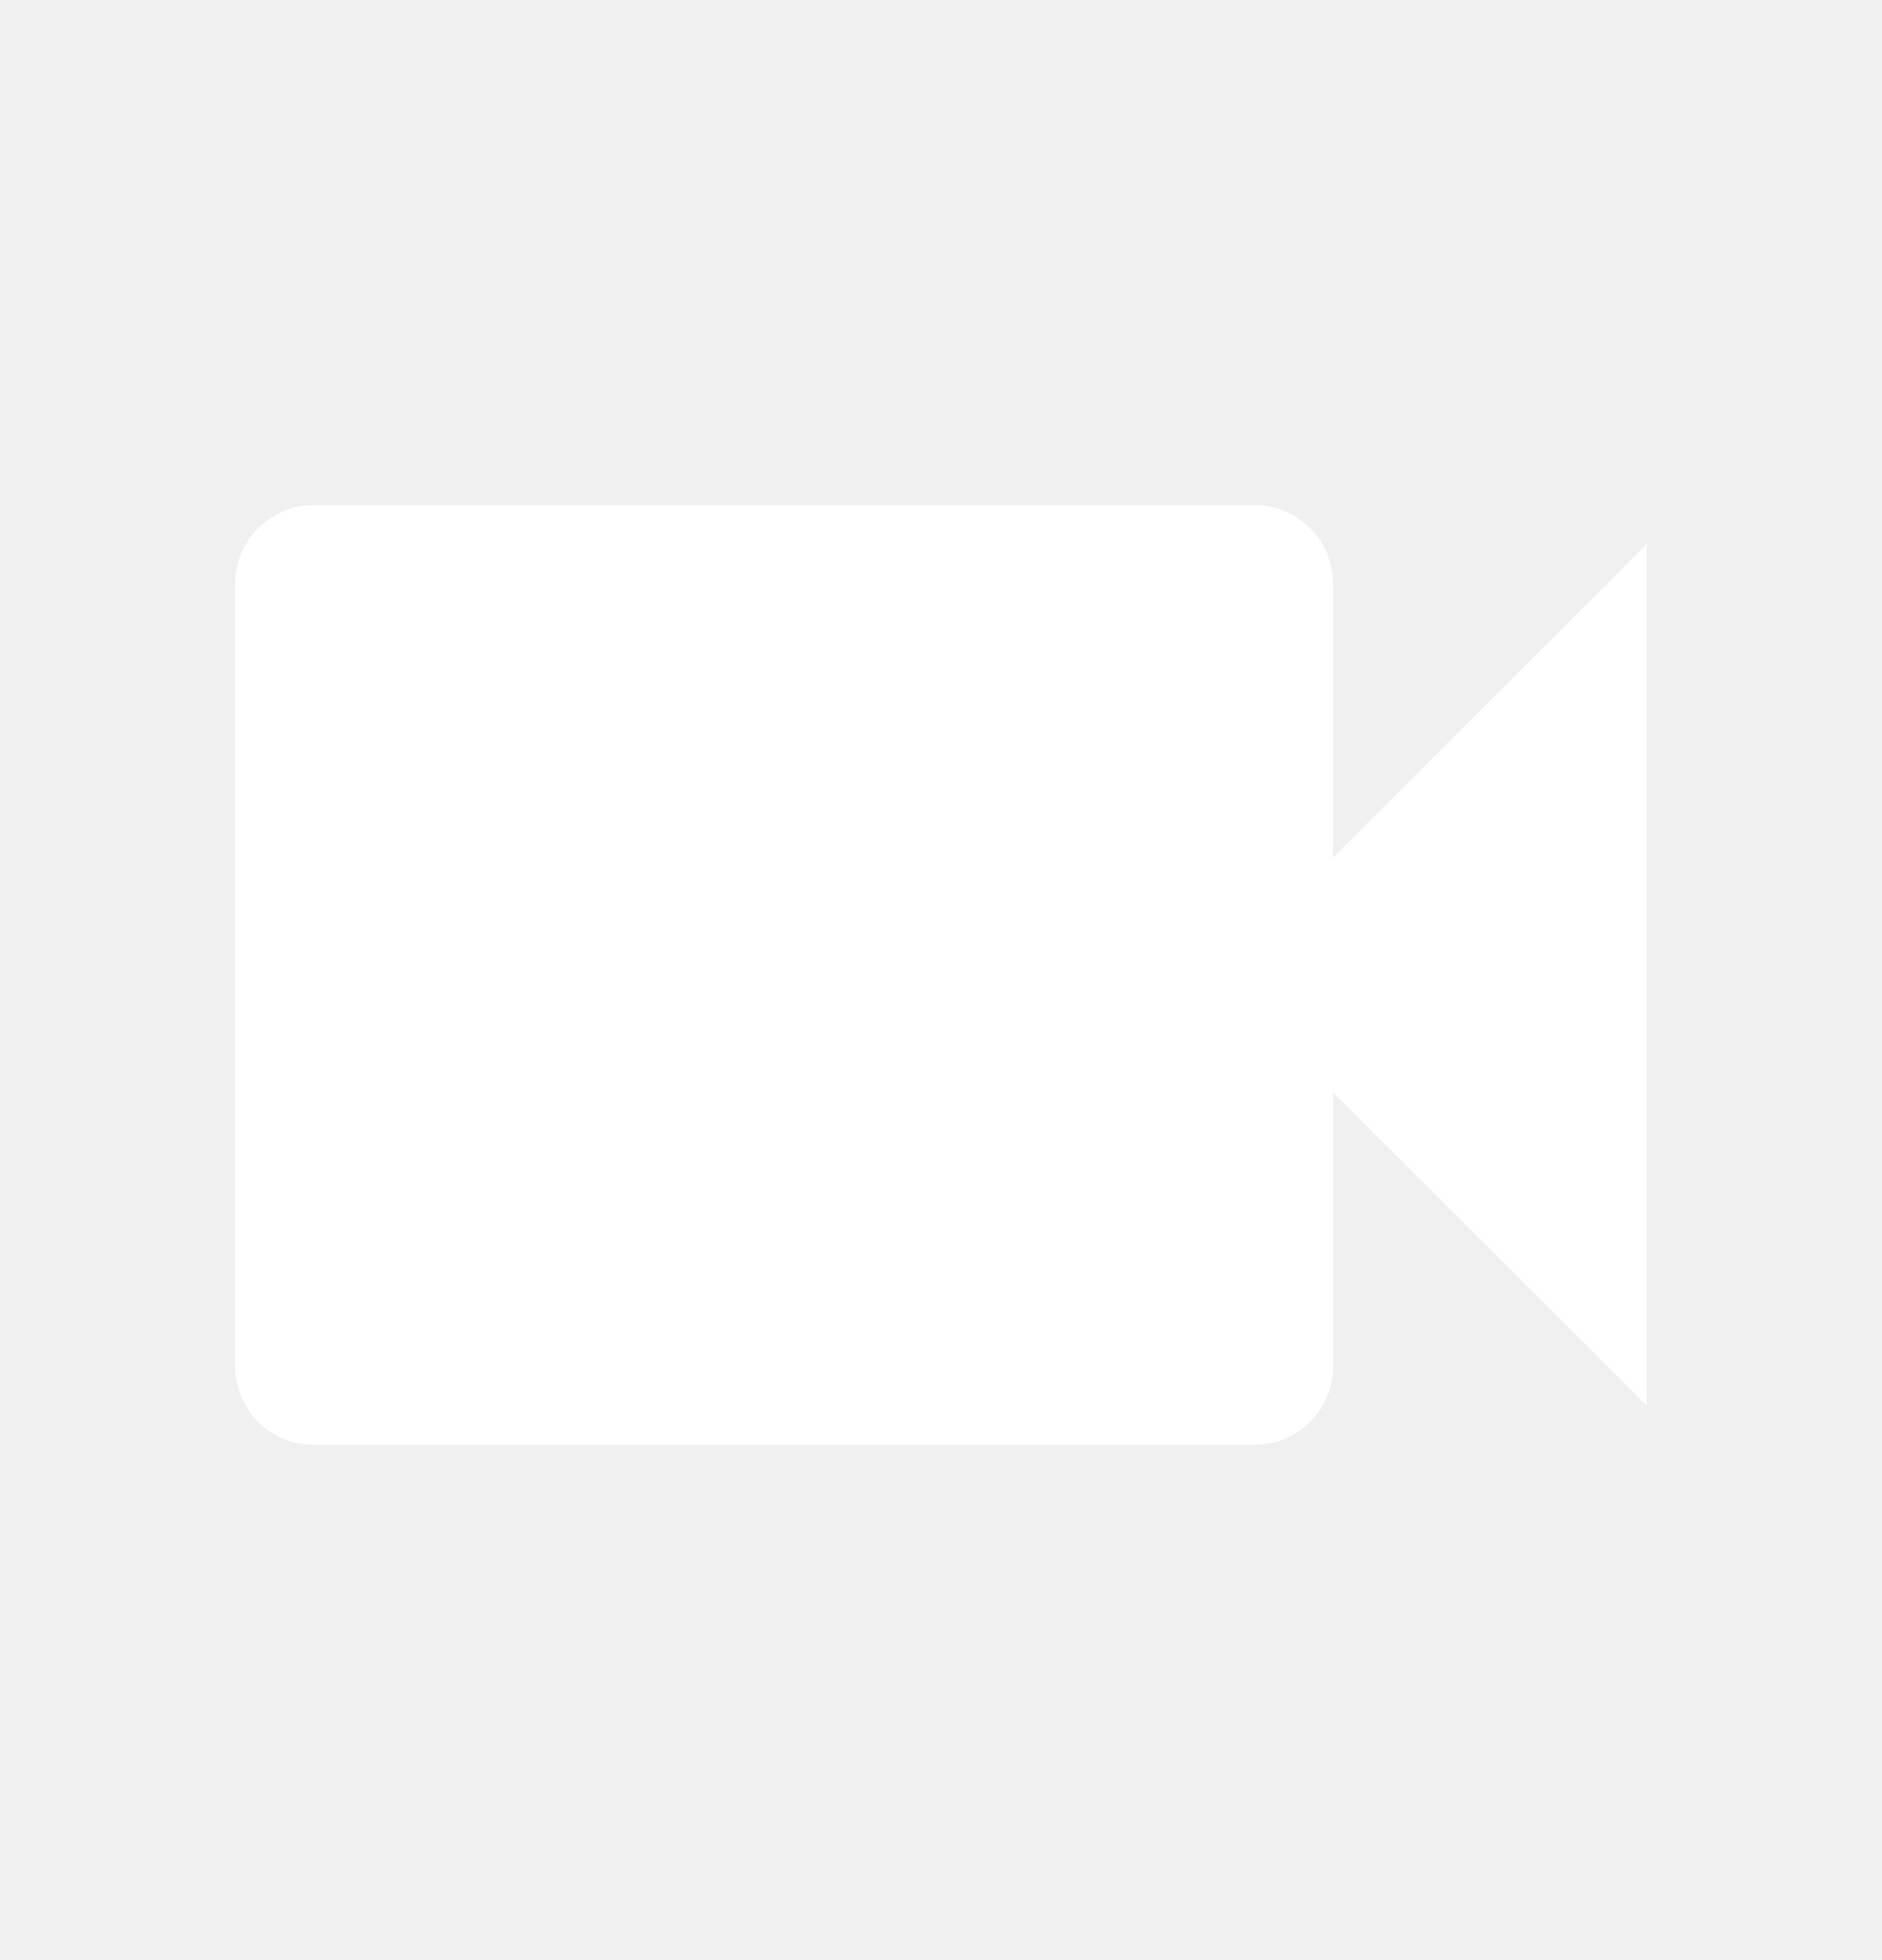
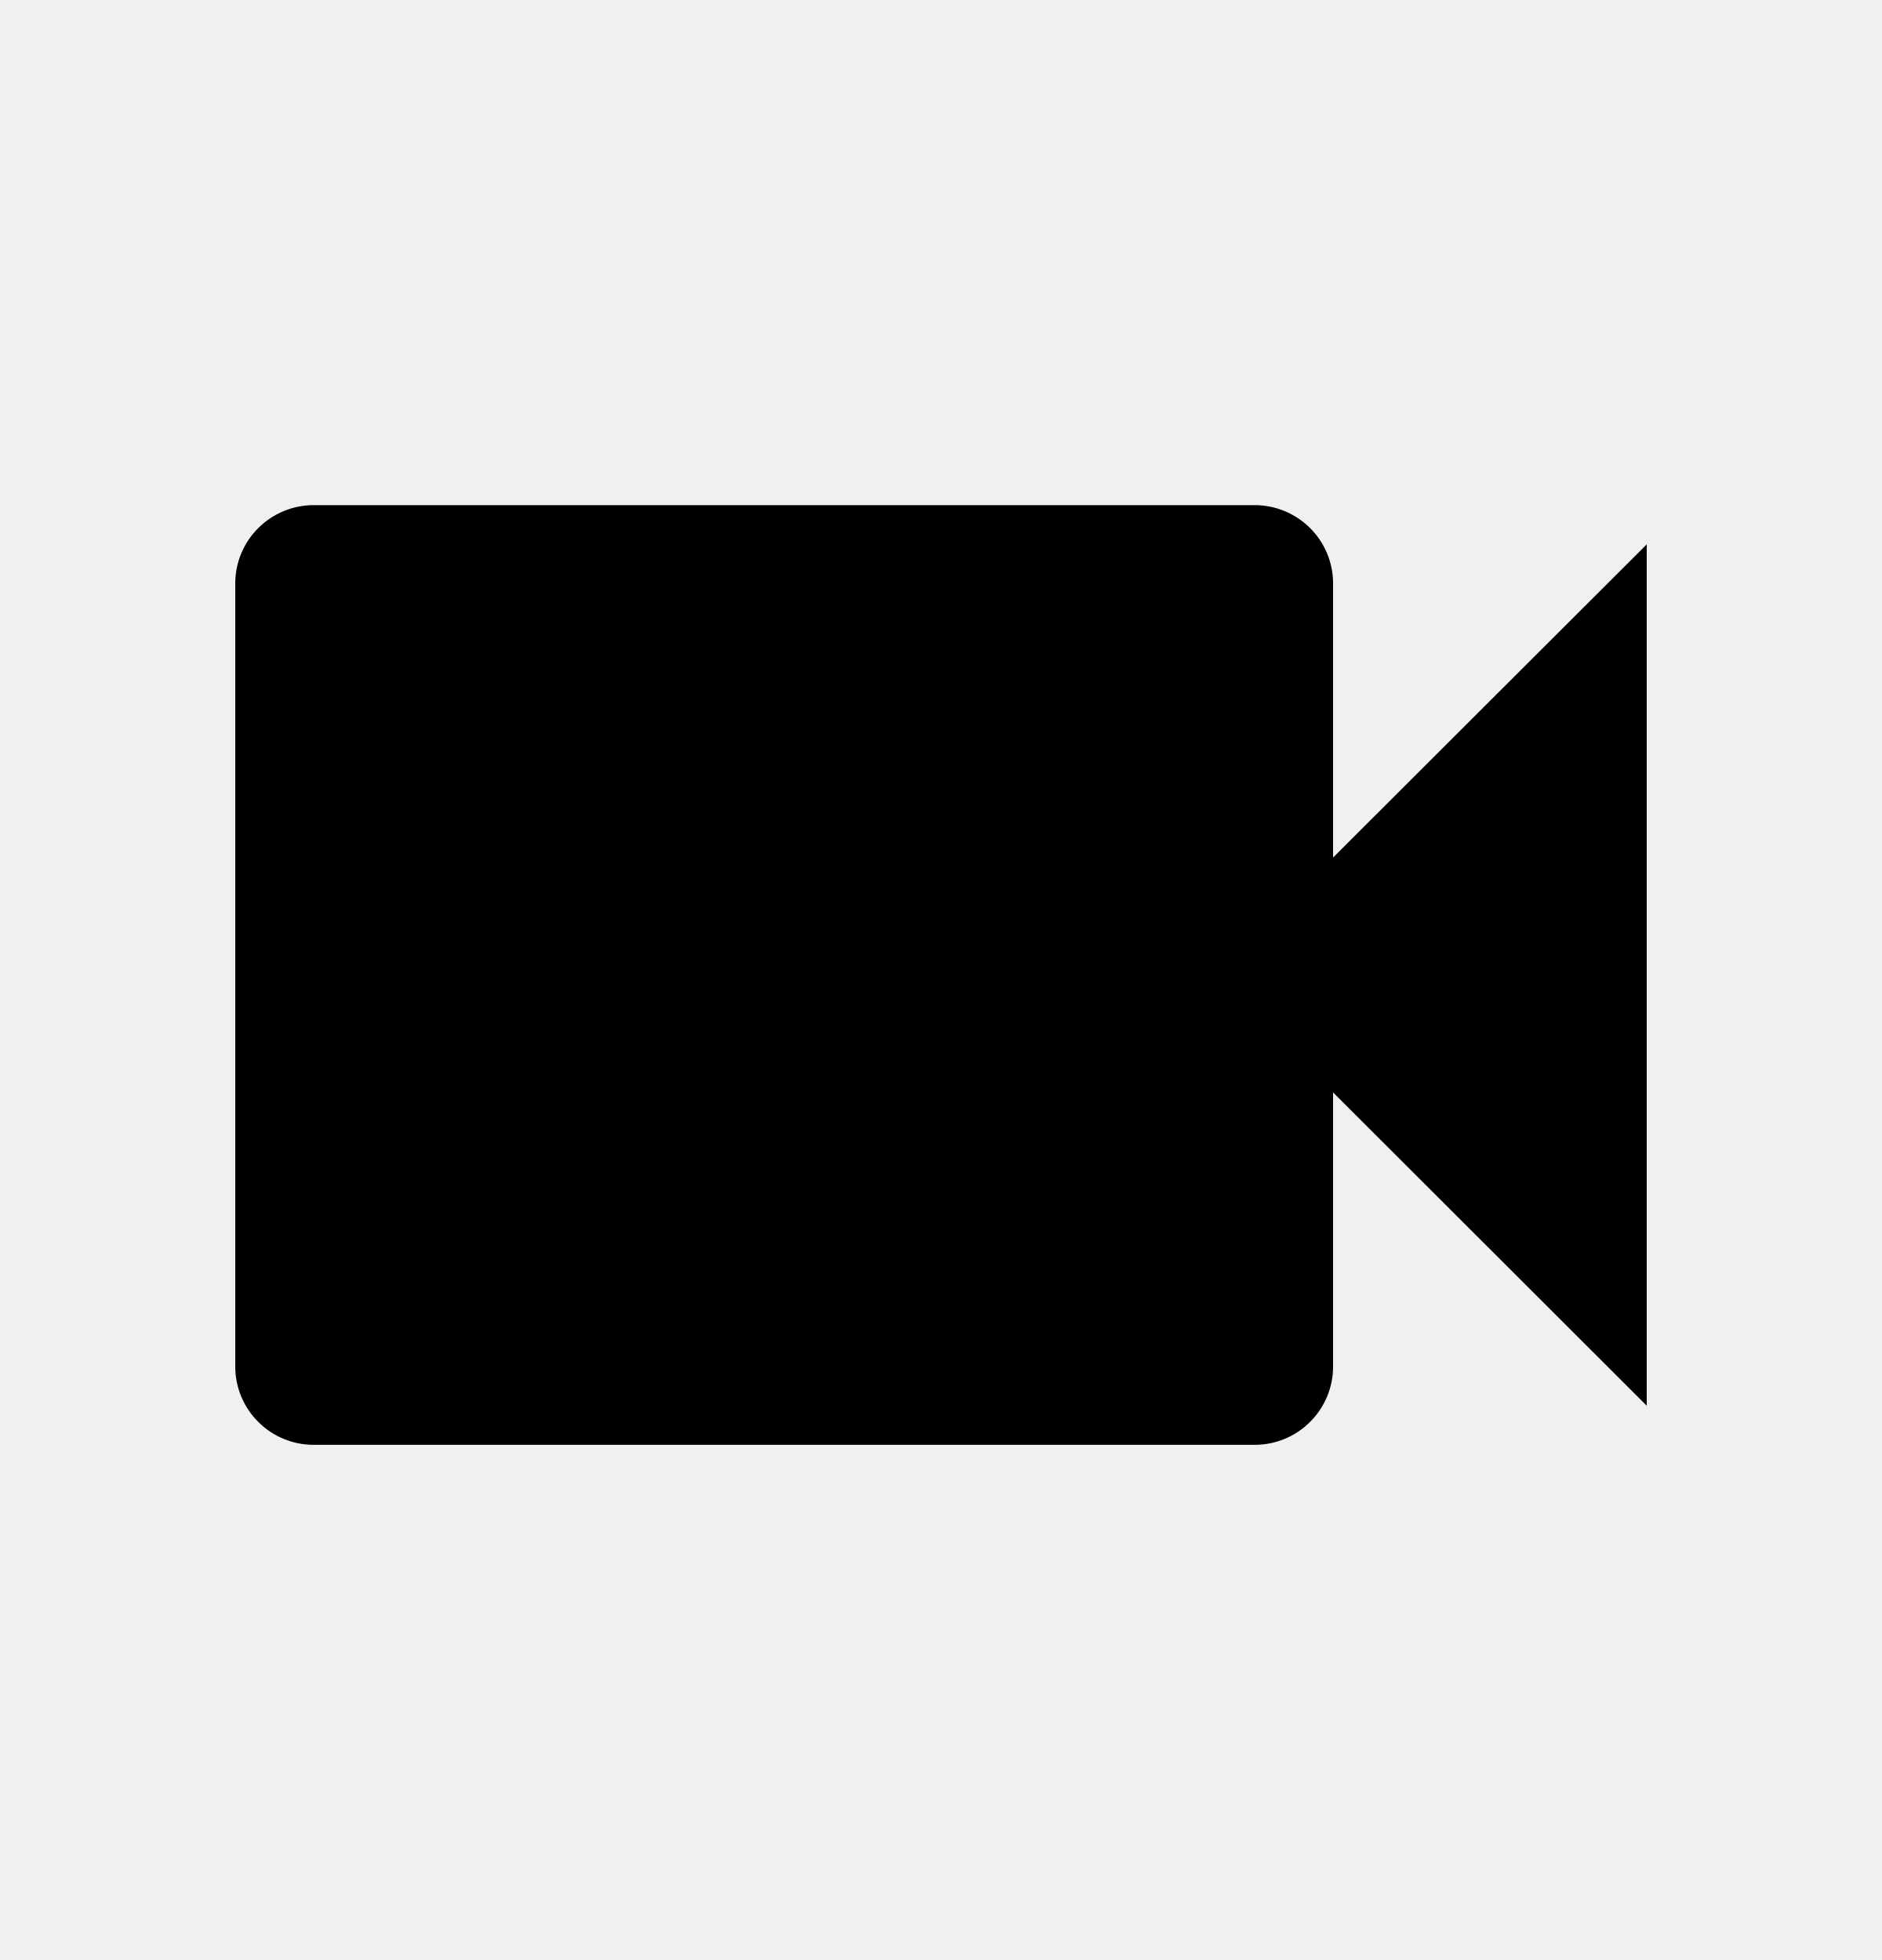
- <svg xmlns="http://www.w3.org/2000/svg" width="24" height="25" viewBox="0 0 24 25" fill="none">
-   <path d="M17 10.938V7.442C17 7.177 16.895 6.923 16.707 6.736C16.52 6.549 16.265 6.443 16 6.443H4C3.735 6.443 3.48 6.549 3.293 6.736C3.105 6.923 3 7.177 3 7.442V17.43C3 17.695 3.105 17.949 3.293 18.136C3.48 18.324 3.735 18.429 4 18.429H16C16.265 18.429 16.52 18.324 16.707 18.136C16.895 17.949 17 17.695 17 17.43V13.934L21 17.93V6.943L17 10.938Z" fill="white" />
+ <svg xmlns="http://www.w3.org/2000/svg" width="24" height="25" viewBox="0 0 24 25">
+   <path d="M17 10.938V7.442C17 7.177 16.895 6.923 16.707 6.736C16.52 6.549 16.265 6.443 16 6.443H4C3.735 6.443 3.48 6.549 3.293 6.736C3.105 6.923 3 7.177 3 7.442V17.43C3 17.695 3.105 17.949 3.293 18.136C3.48 18.324 3.735 18.429 4 18.429H16C16.265 18.429 16.52 18.324 16.707 18.136C16.895 17.949 17 17.695 17 17.43V13.934L21 17.93V6.943L17 10.938Z" />
</svg>
